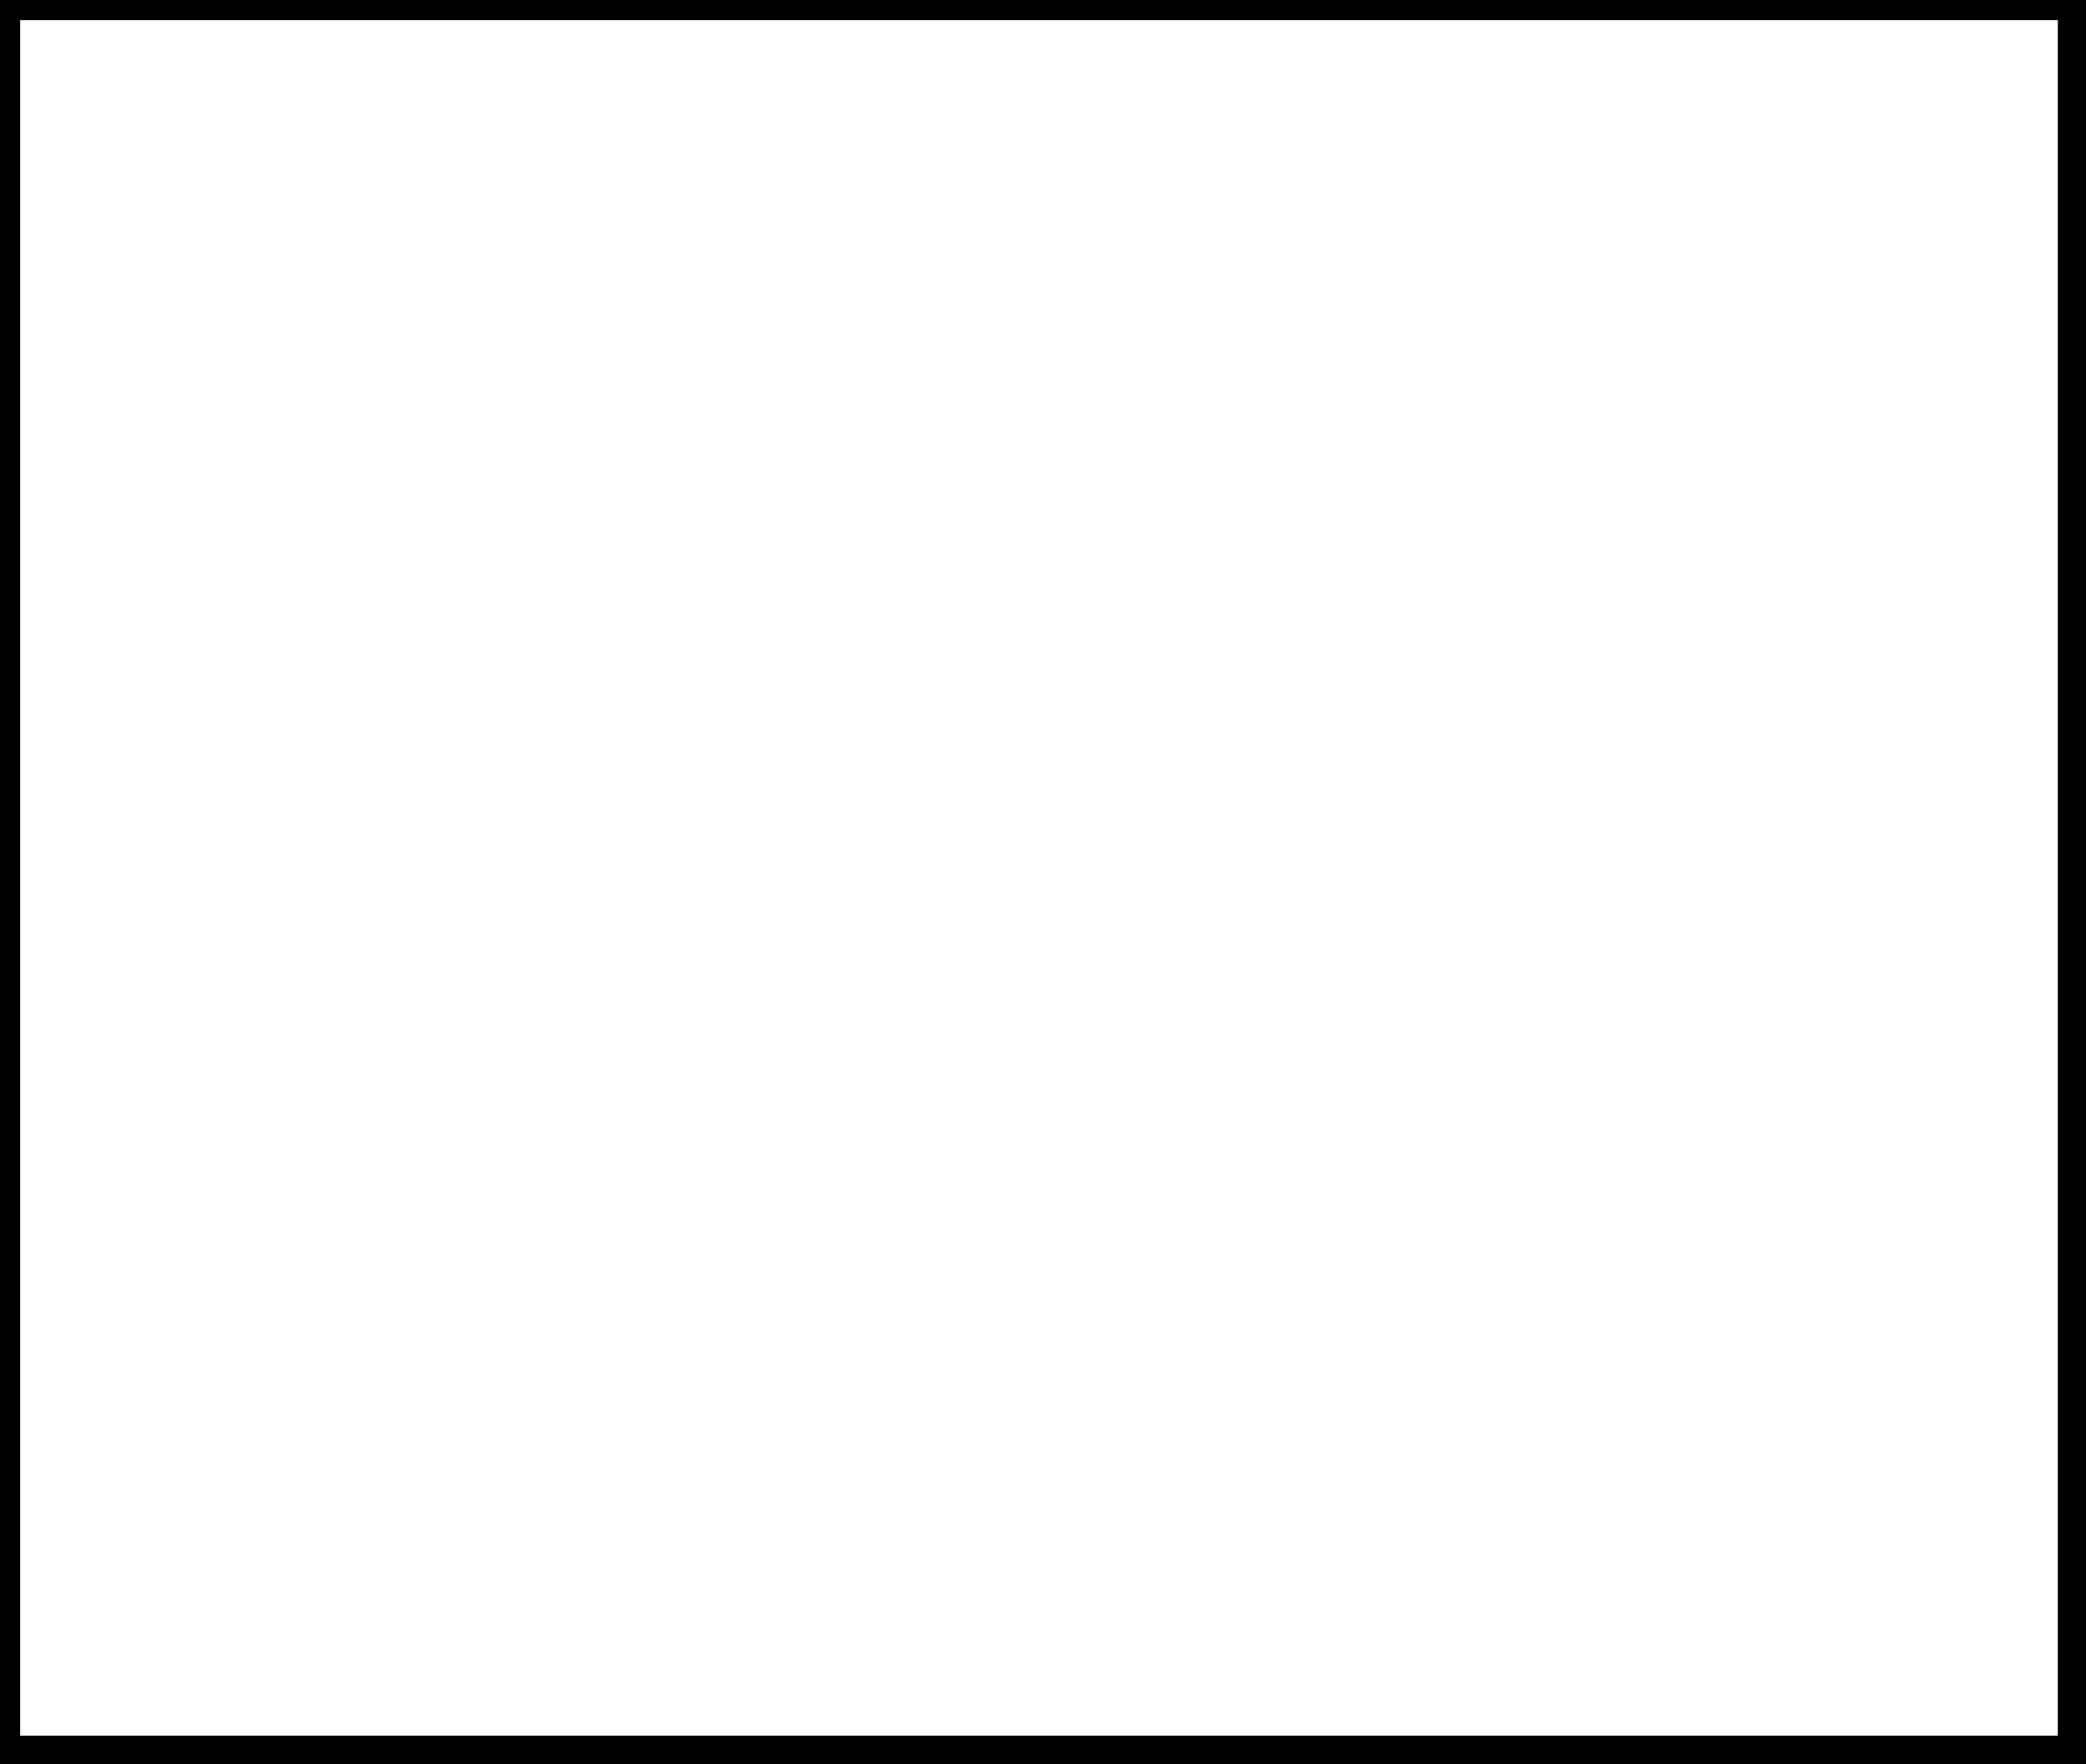
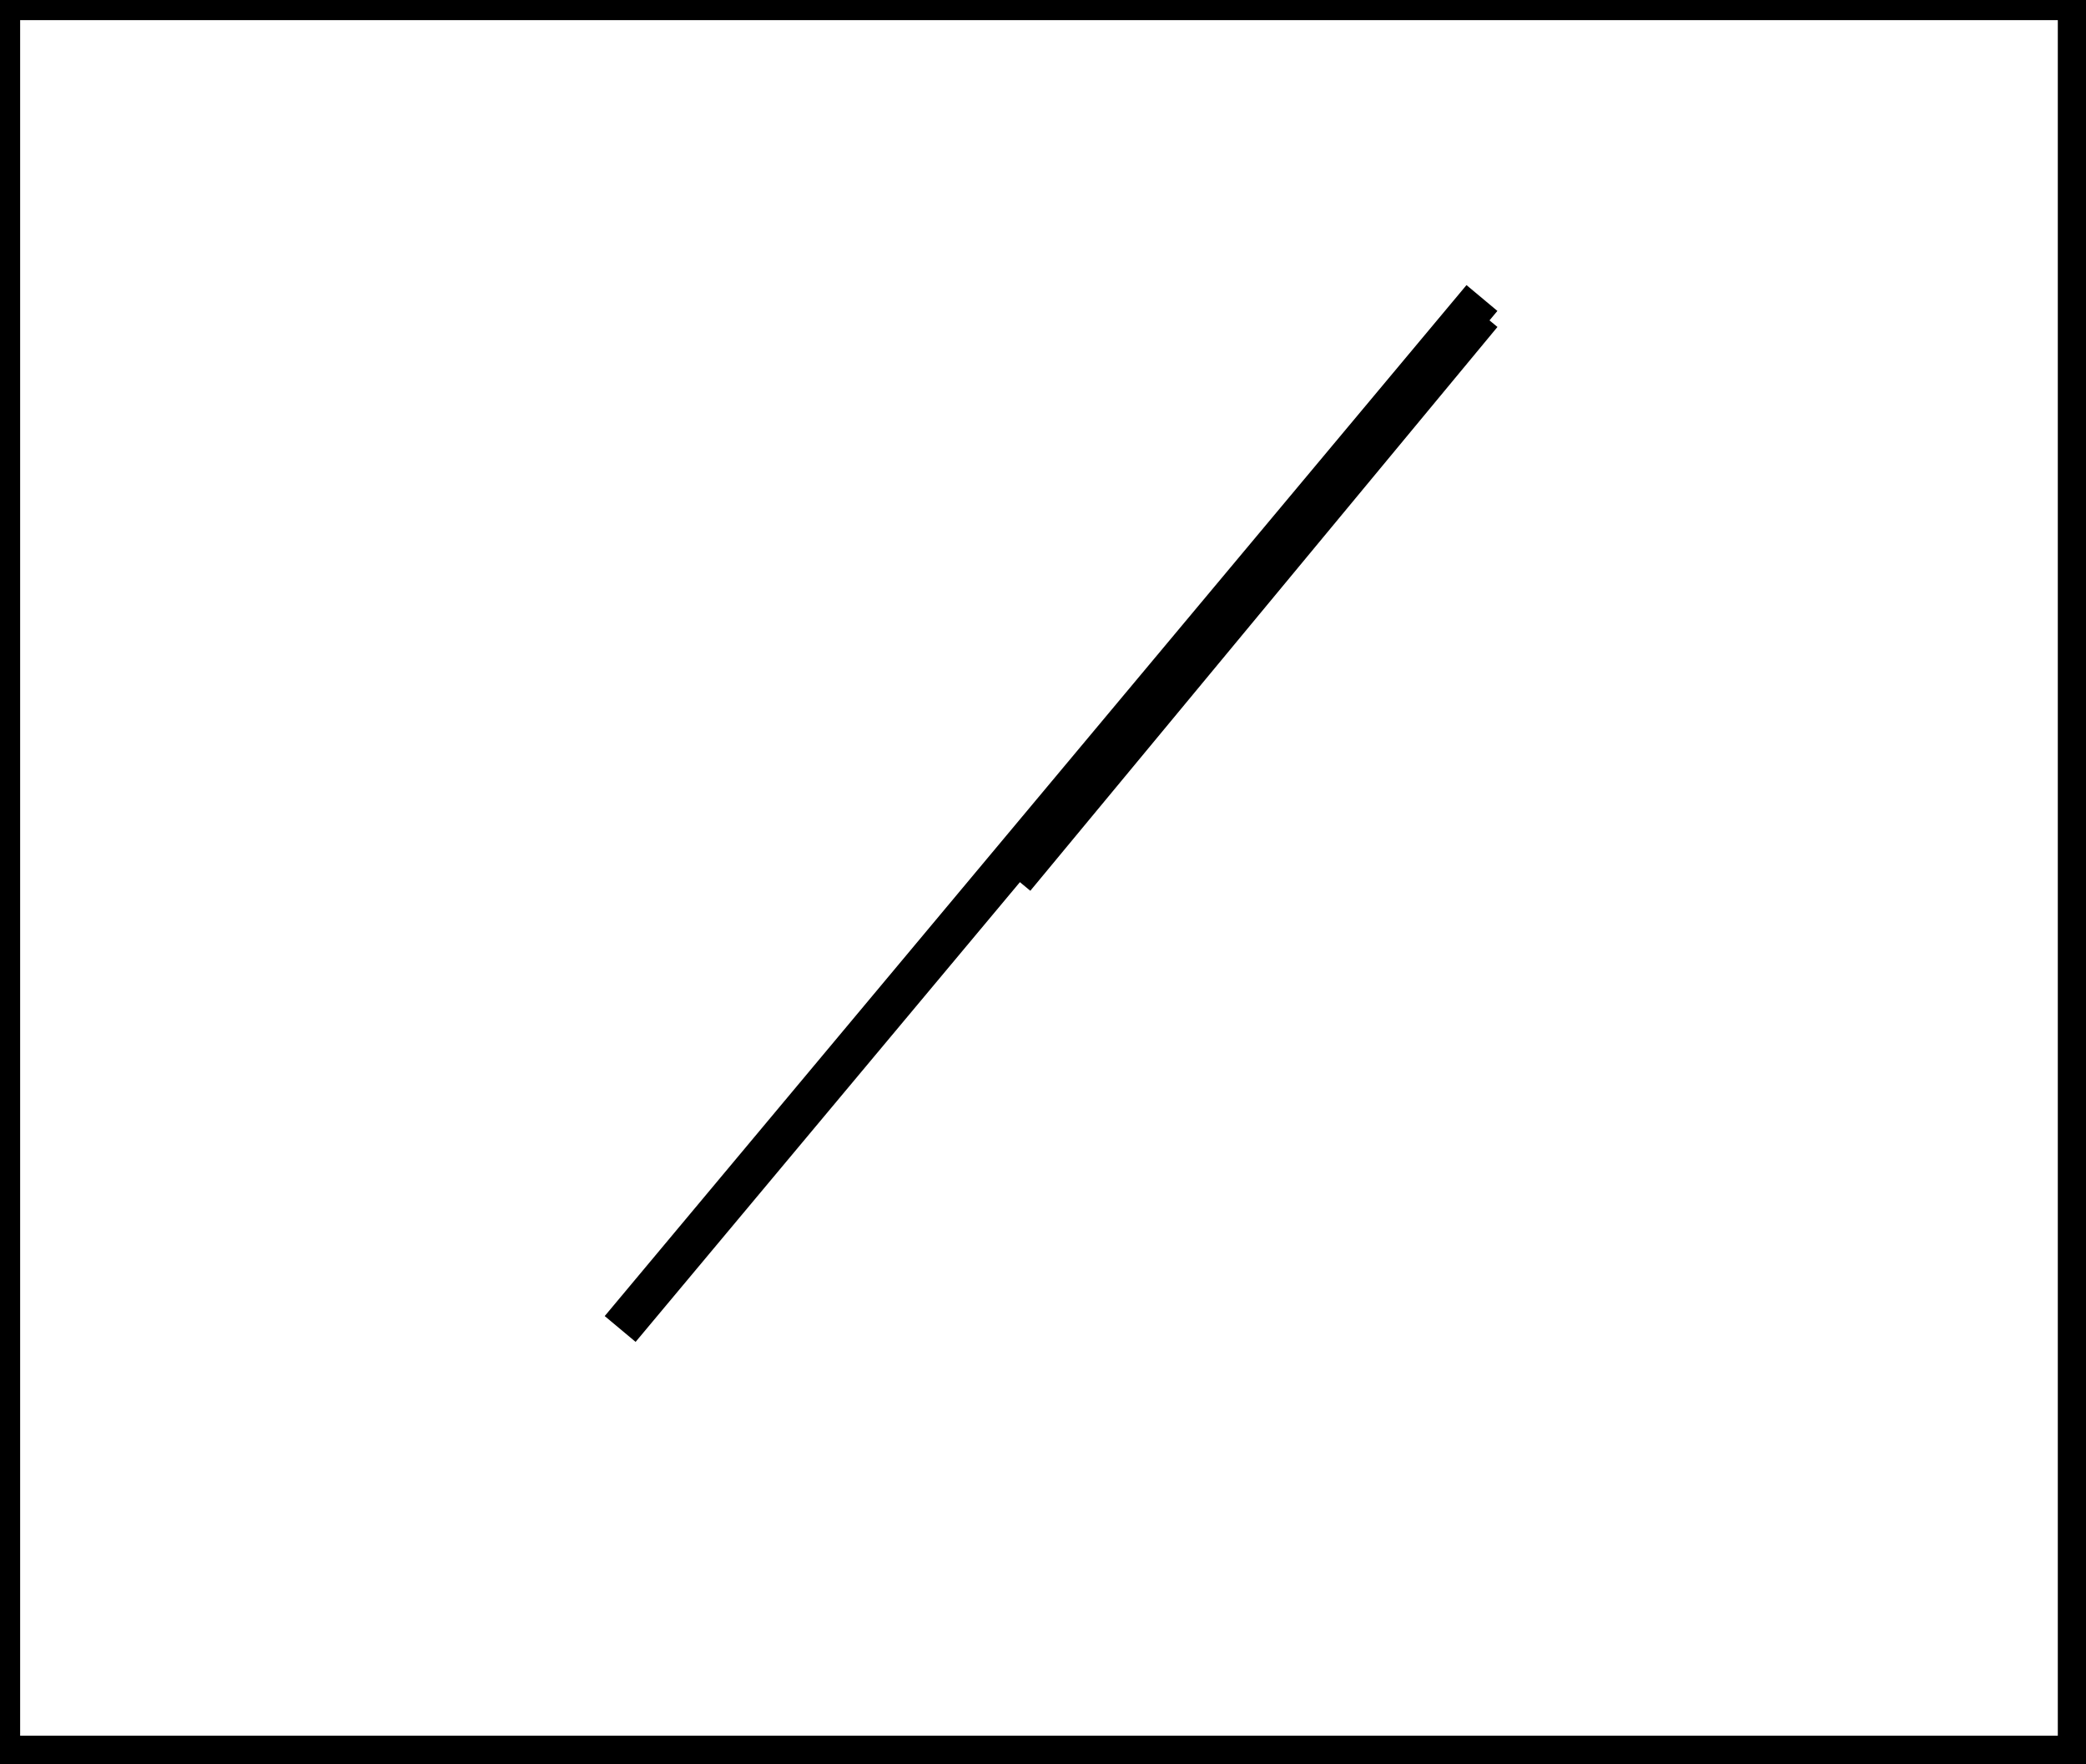
<svg xmlns="http://www.w3.org/2000/svg" baseProfile="full" height="219" version="1.1" width="259">
  <defs />
  <rect fill="white" height="219" width="259" x="0" y="0" />
+   <path d="M 126,109 L 184,39" fill="none" stroke="black" stroke-width="5" />
+   <path d="M 77,165 L 184,37" fill="none" stroke="black" stroke-width="5" />
  <path d="M 0,0 L 0,218 L 258,218 L 258,0 Z" fill="none" stroke="black" stroke-width="5" />
</svg>
